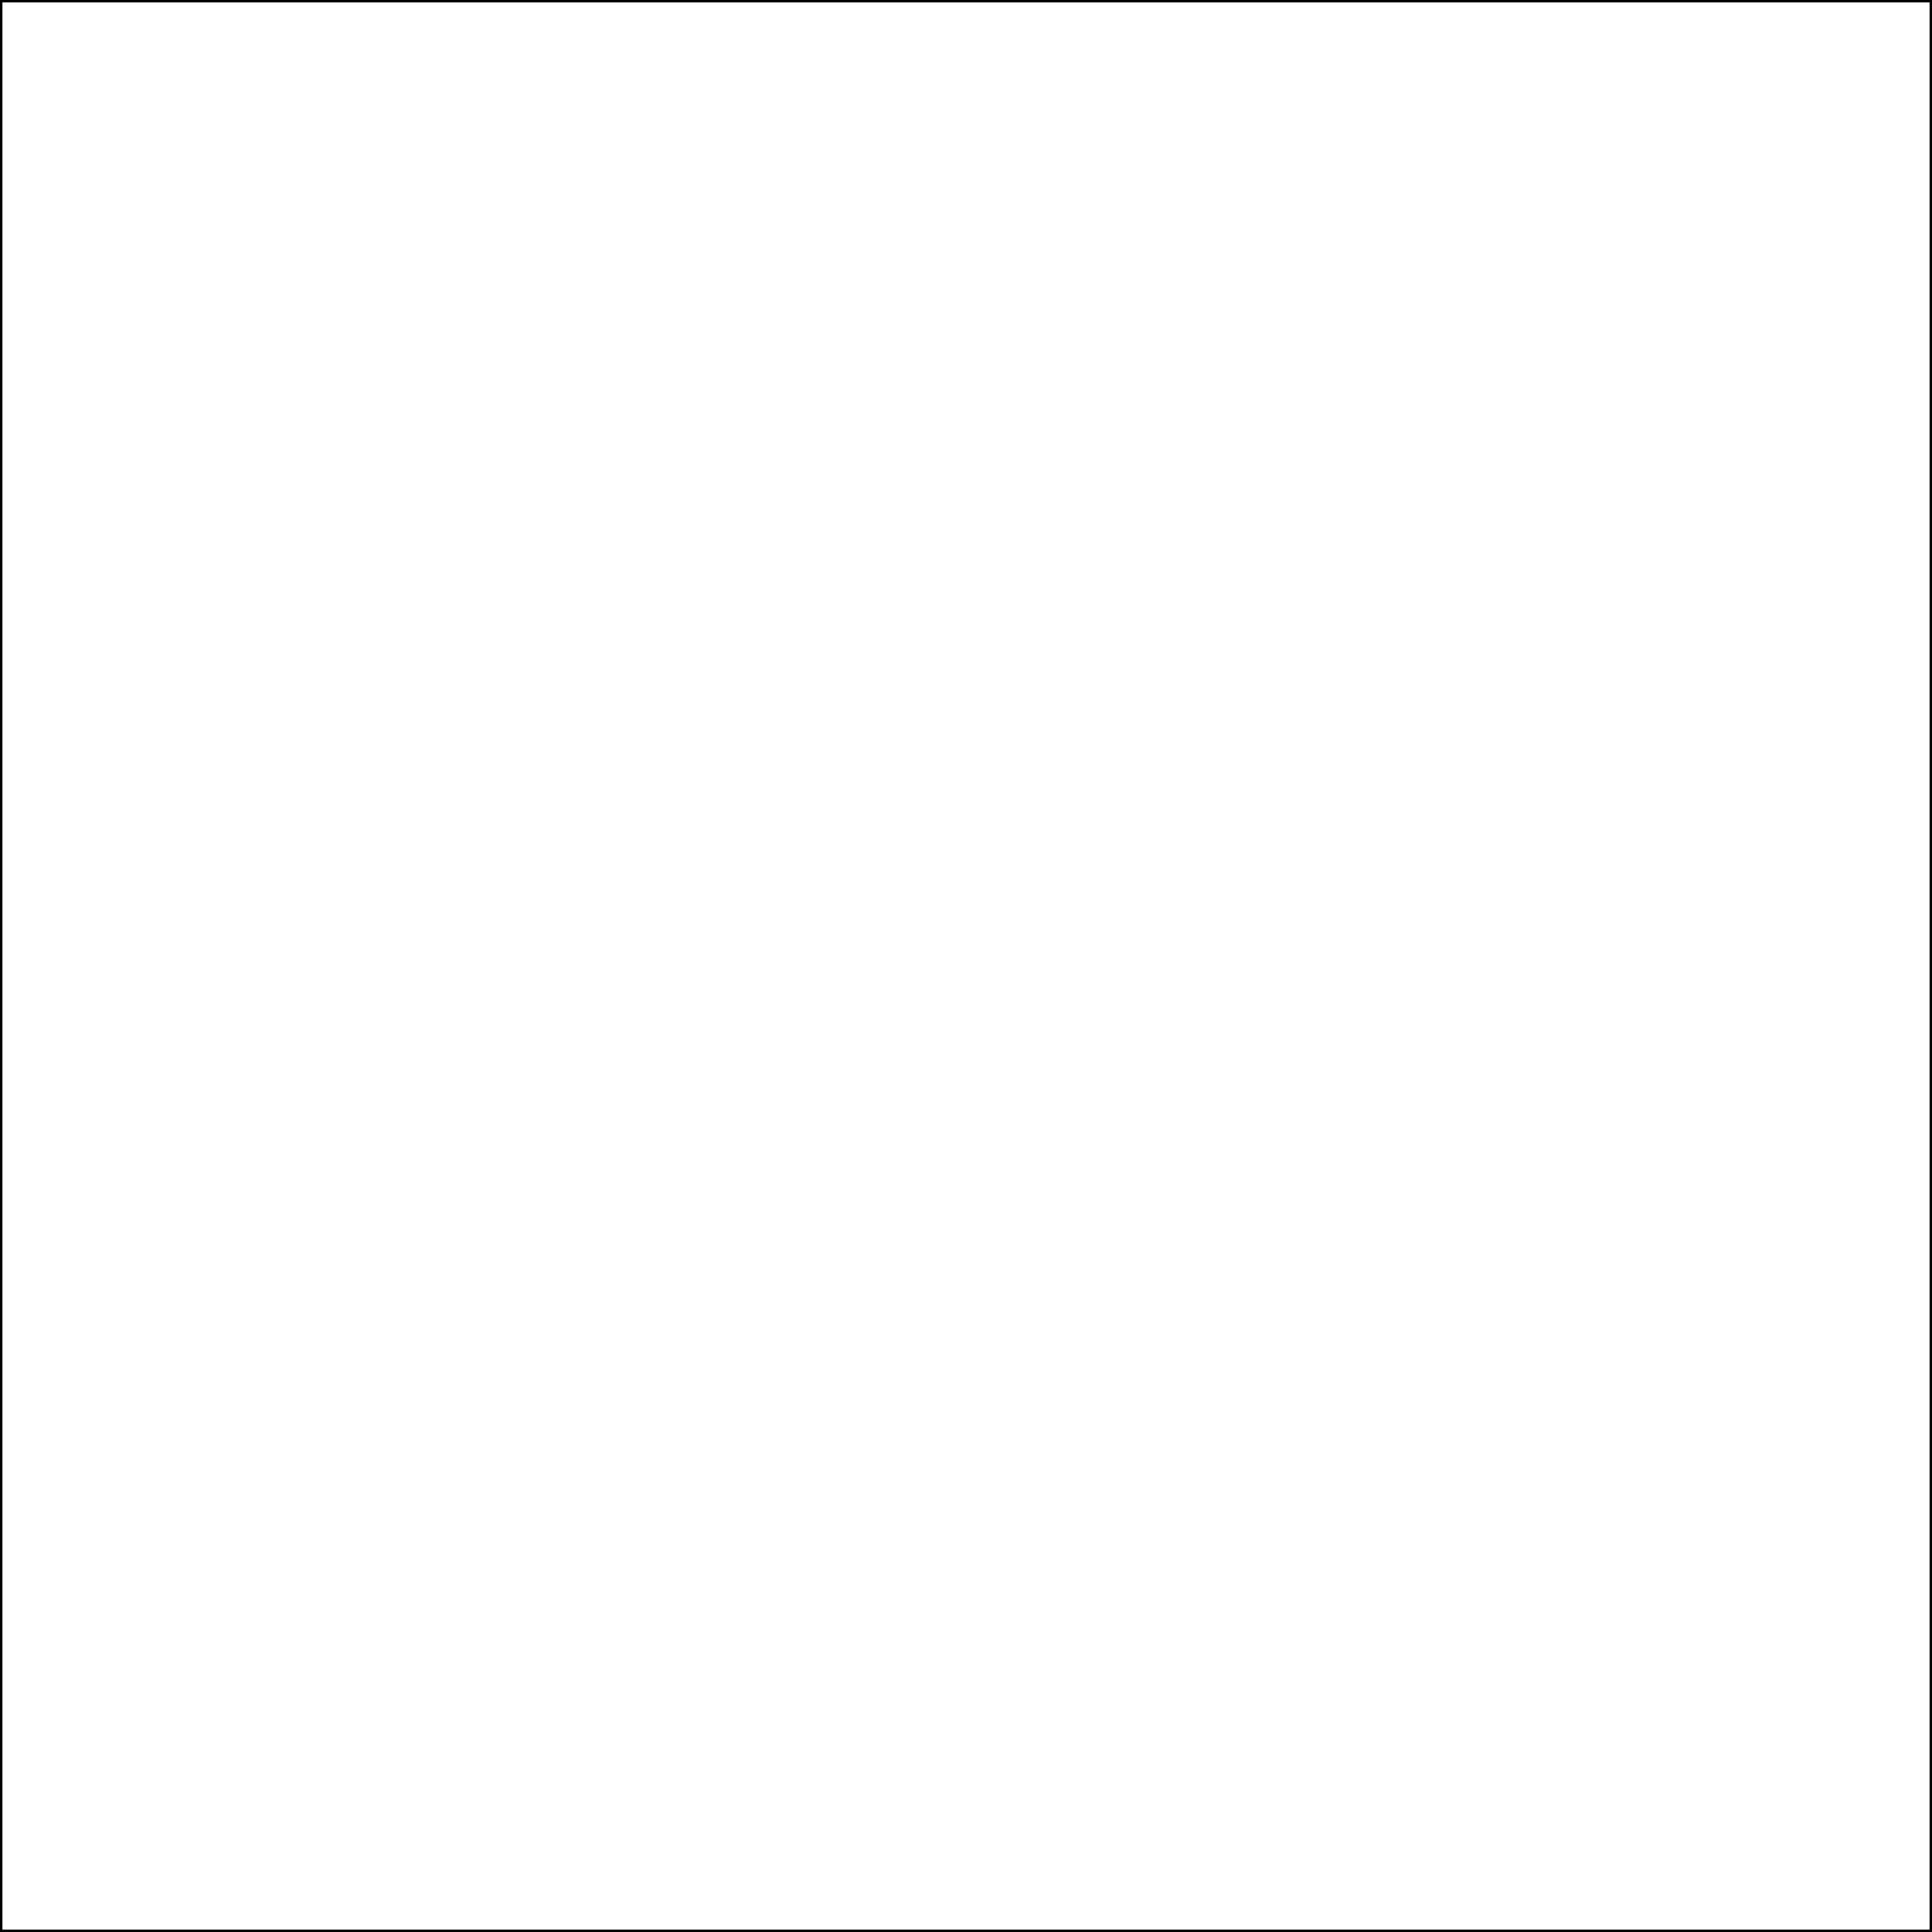
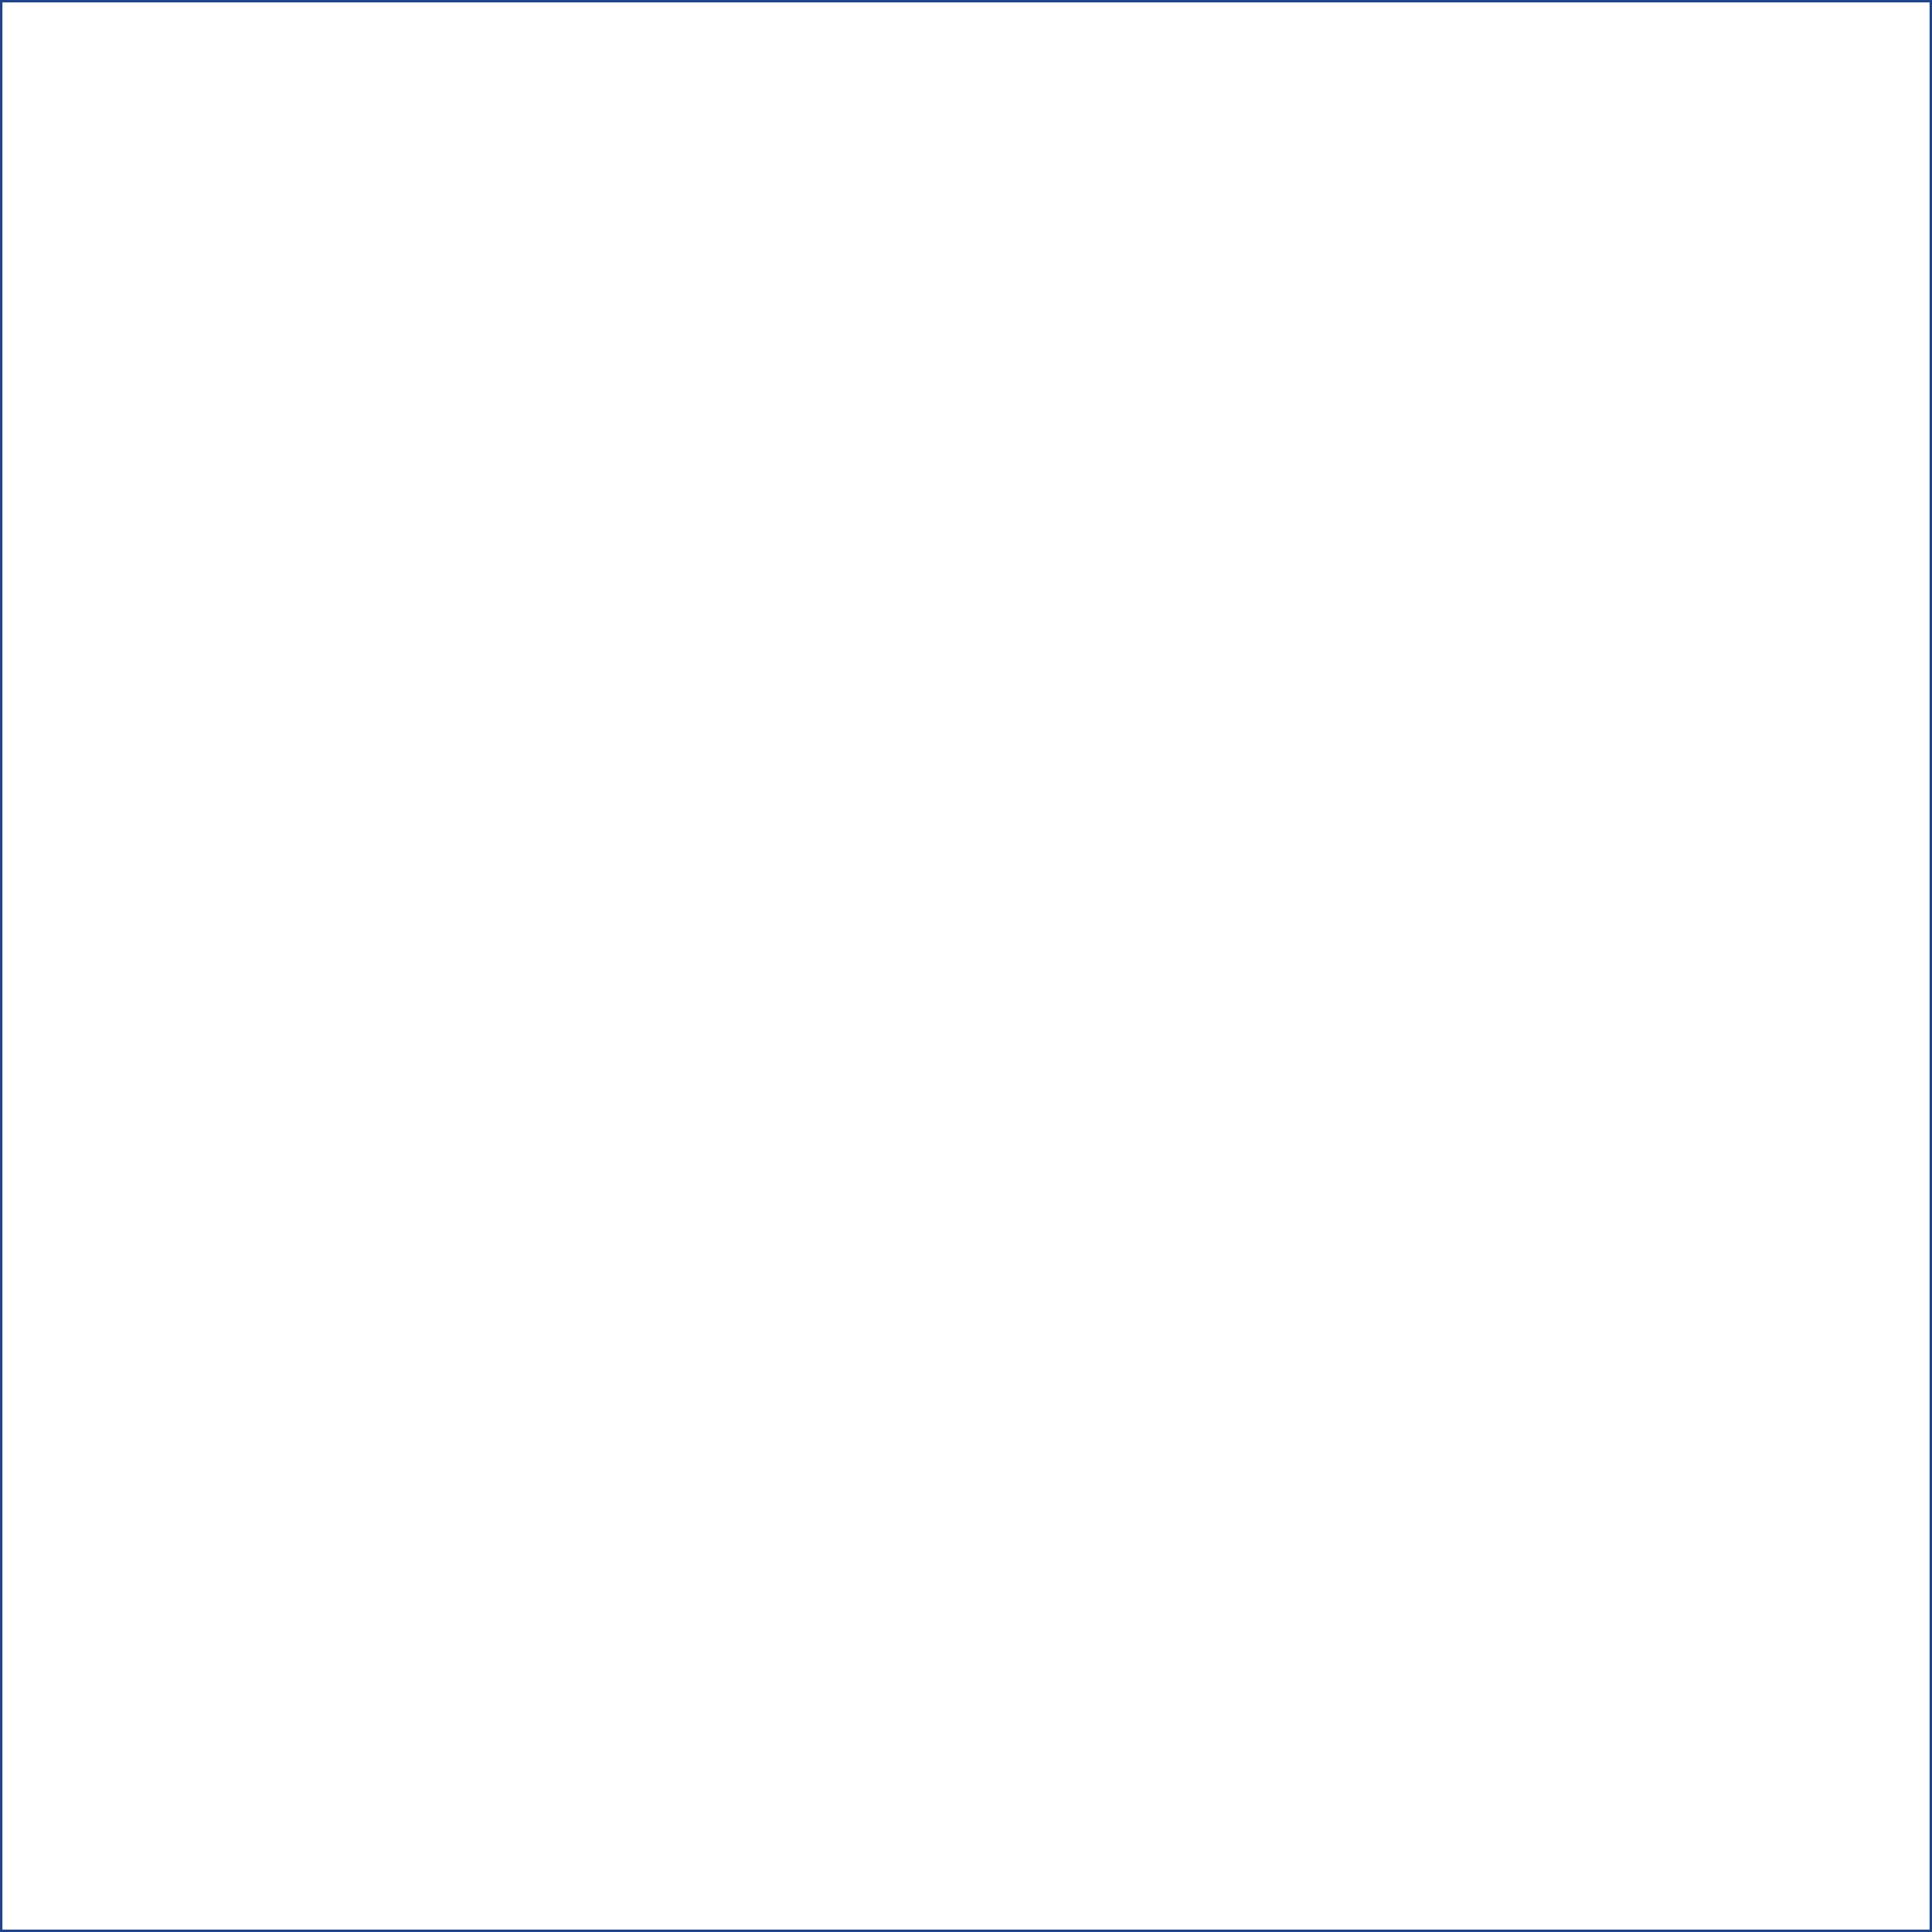
<svg xmlns="http://www.w3.org/2000/svg" viewBox="0 0 42 42" transform-origin="50% 50%" width="100%" height="100%">
  <style>
@keyframes wiggle3d {
  0%,100% {
    transform: rotateX(-3deg) rotateY(-3deg) rotateZ(-3deg);
  }
  50% {
    transform: rotateX(3deg) rotateY(3deg) rotateZ(3deg);
  }
}
.wiggle3d {
    animation-name: wiggle3d;
    animation-duration: 4.2s;
    animation-iteration-count: infinite;
}
</style>
-   <path id="wiggle-square-path" d="m 0 0   l 42 0 l 0 42 l -42 0 l -0 -42" stroke="currentcolor" stroke-width="0.25%" fill="transparent" class="wiggle3d" transform-origin="50% 50%">
+   <path id="wiggle-square-path" d="m 0 0   l 42 0 l 0 42 l -42 0 l -0 -42" stroke="#224488" stroke-width="0.25%" fill="transparent" class="wiggle3d" transform-origin="50% 50%">
  </path>
</svg>
